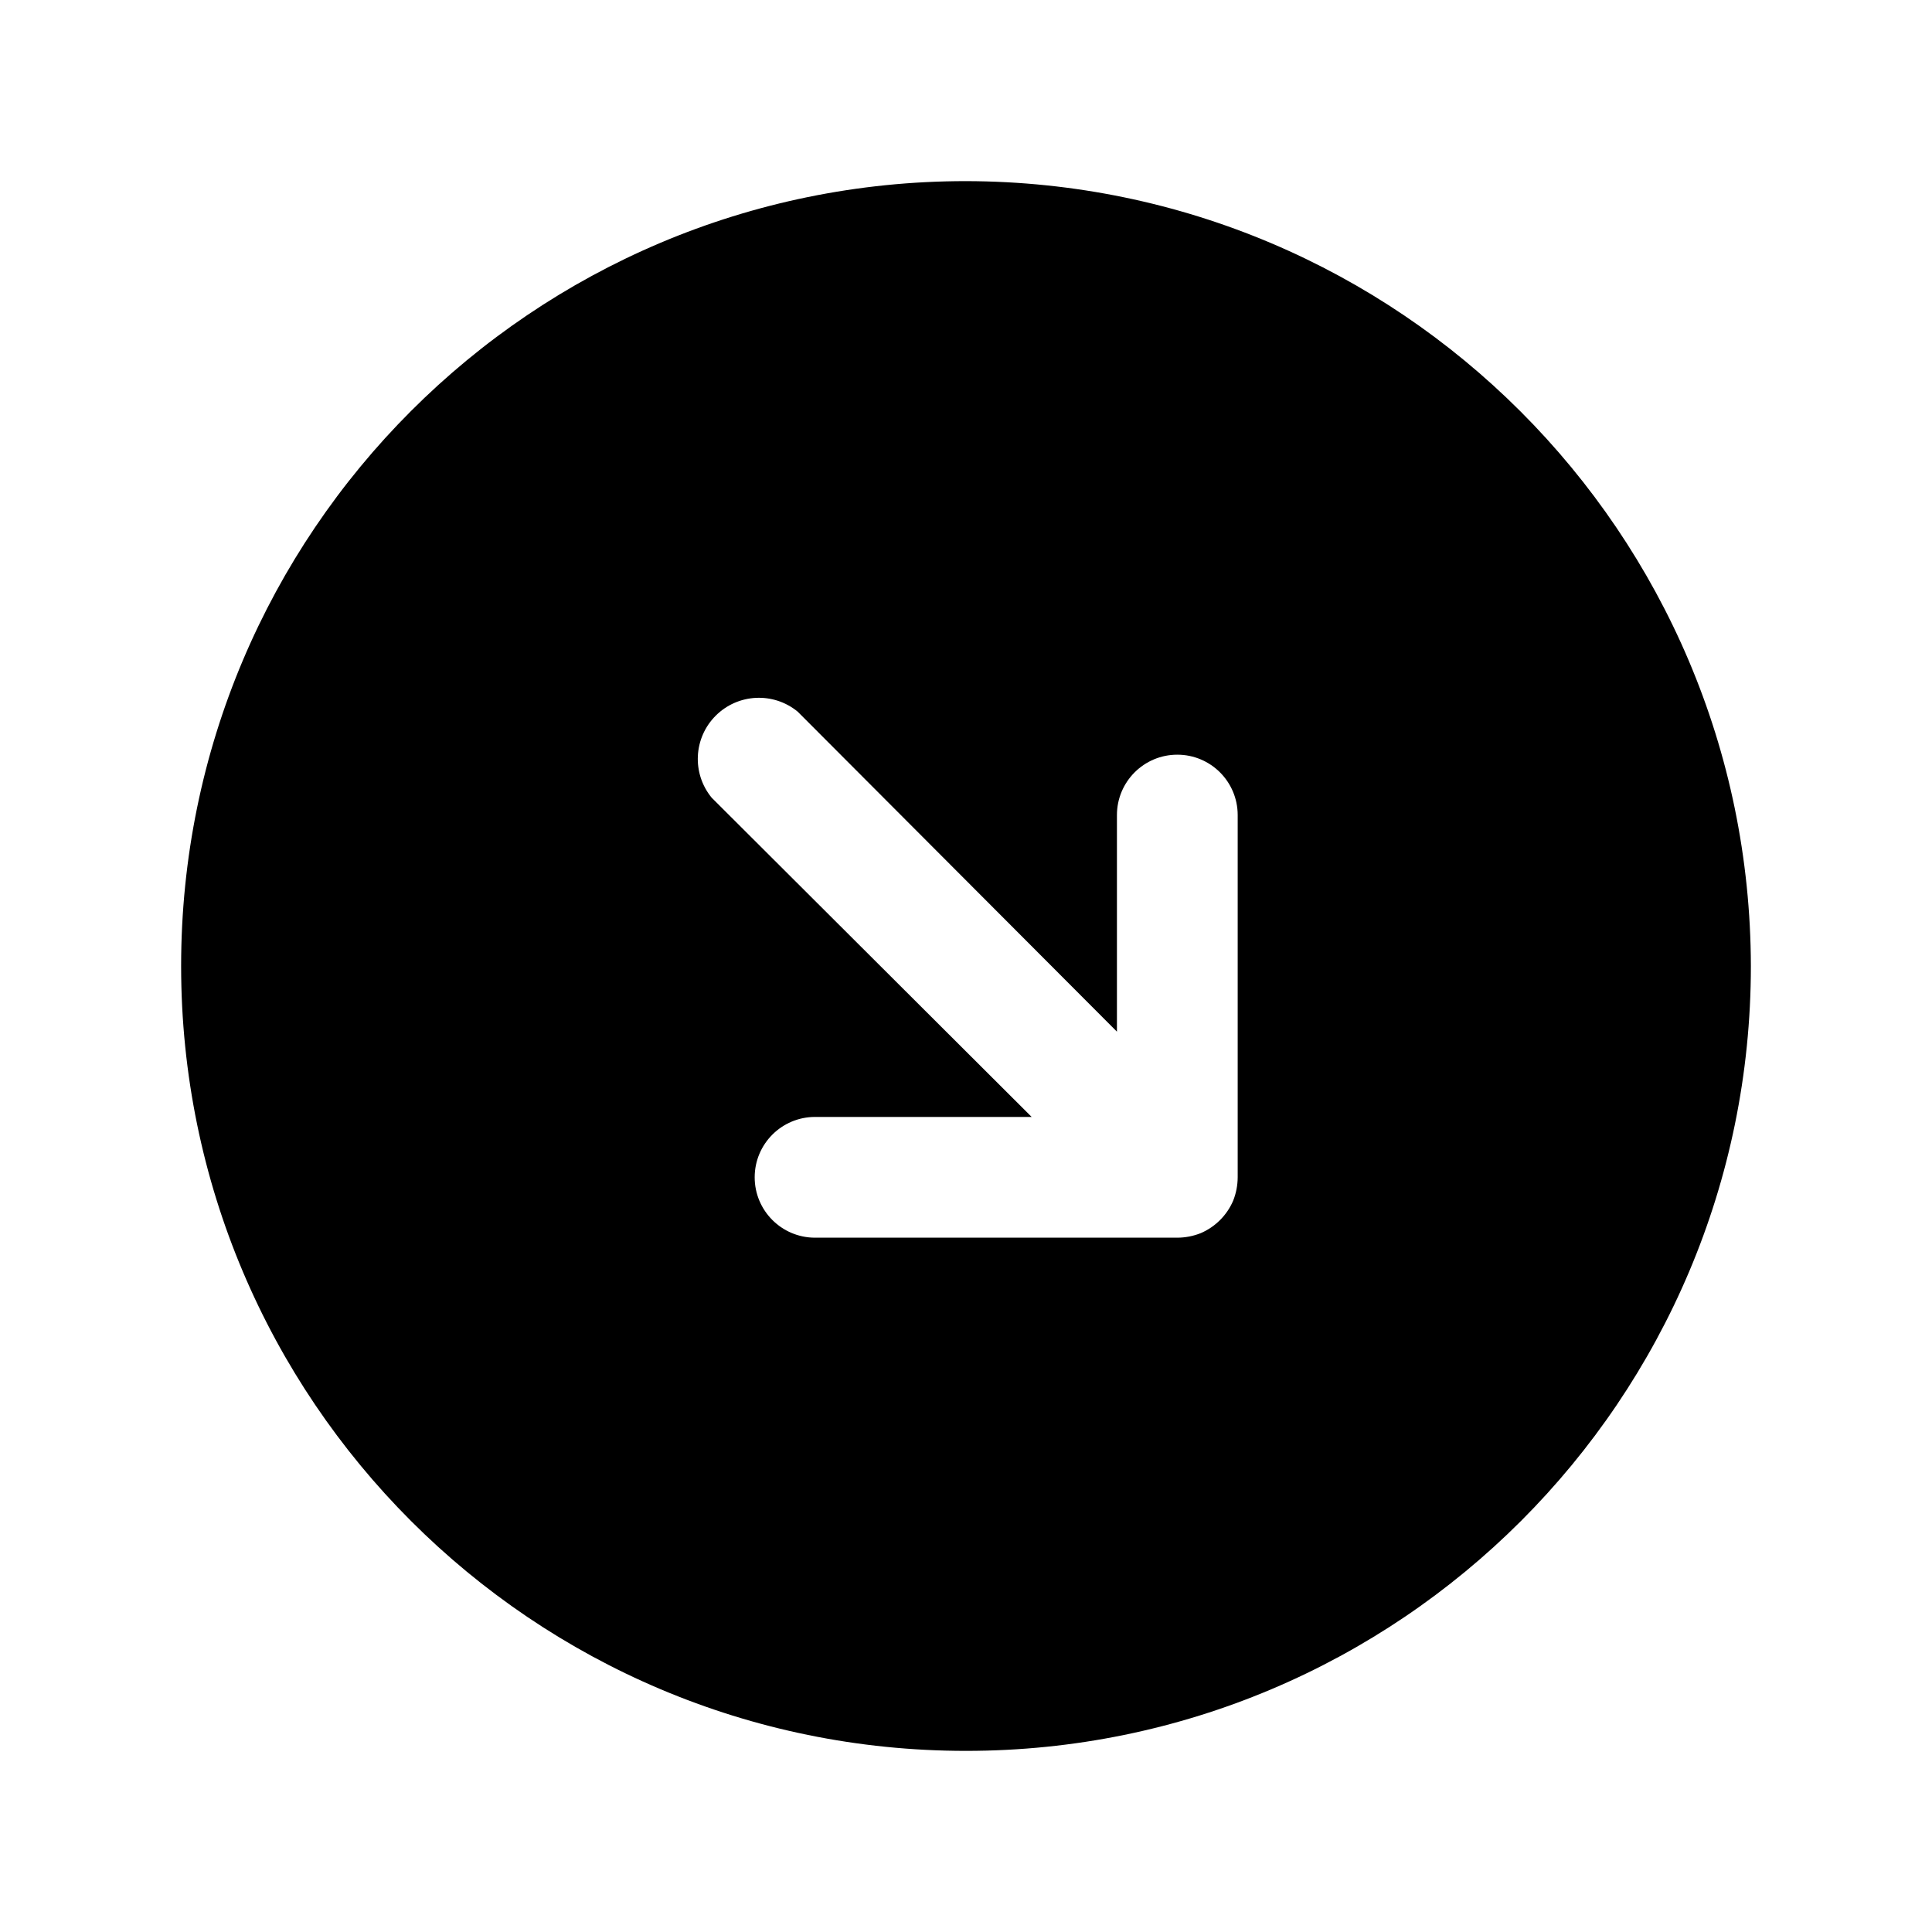
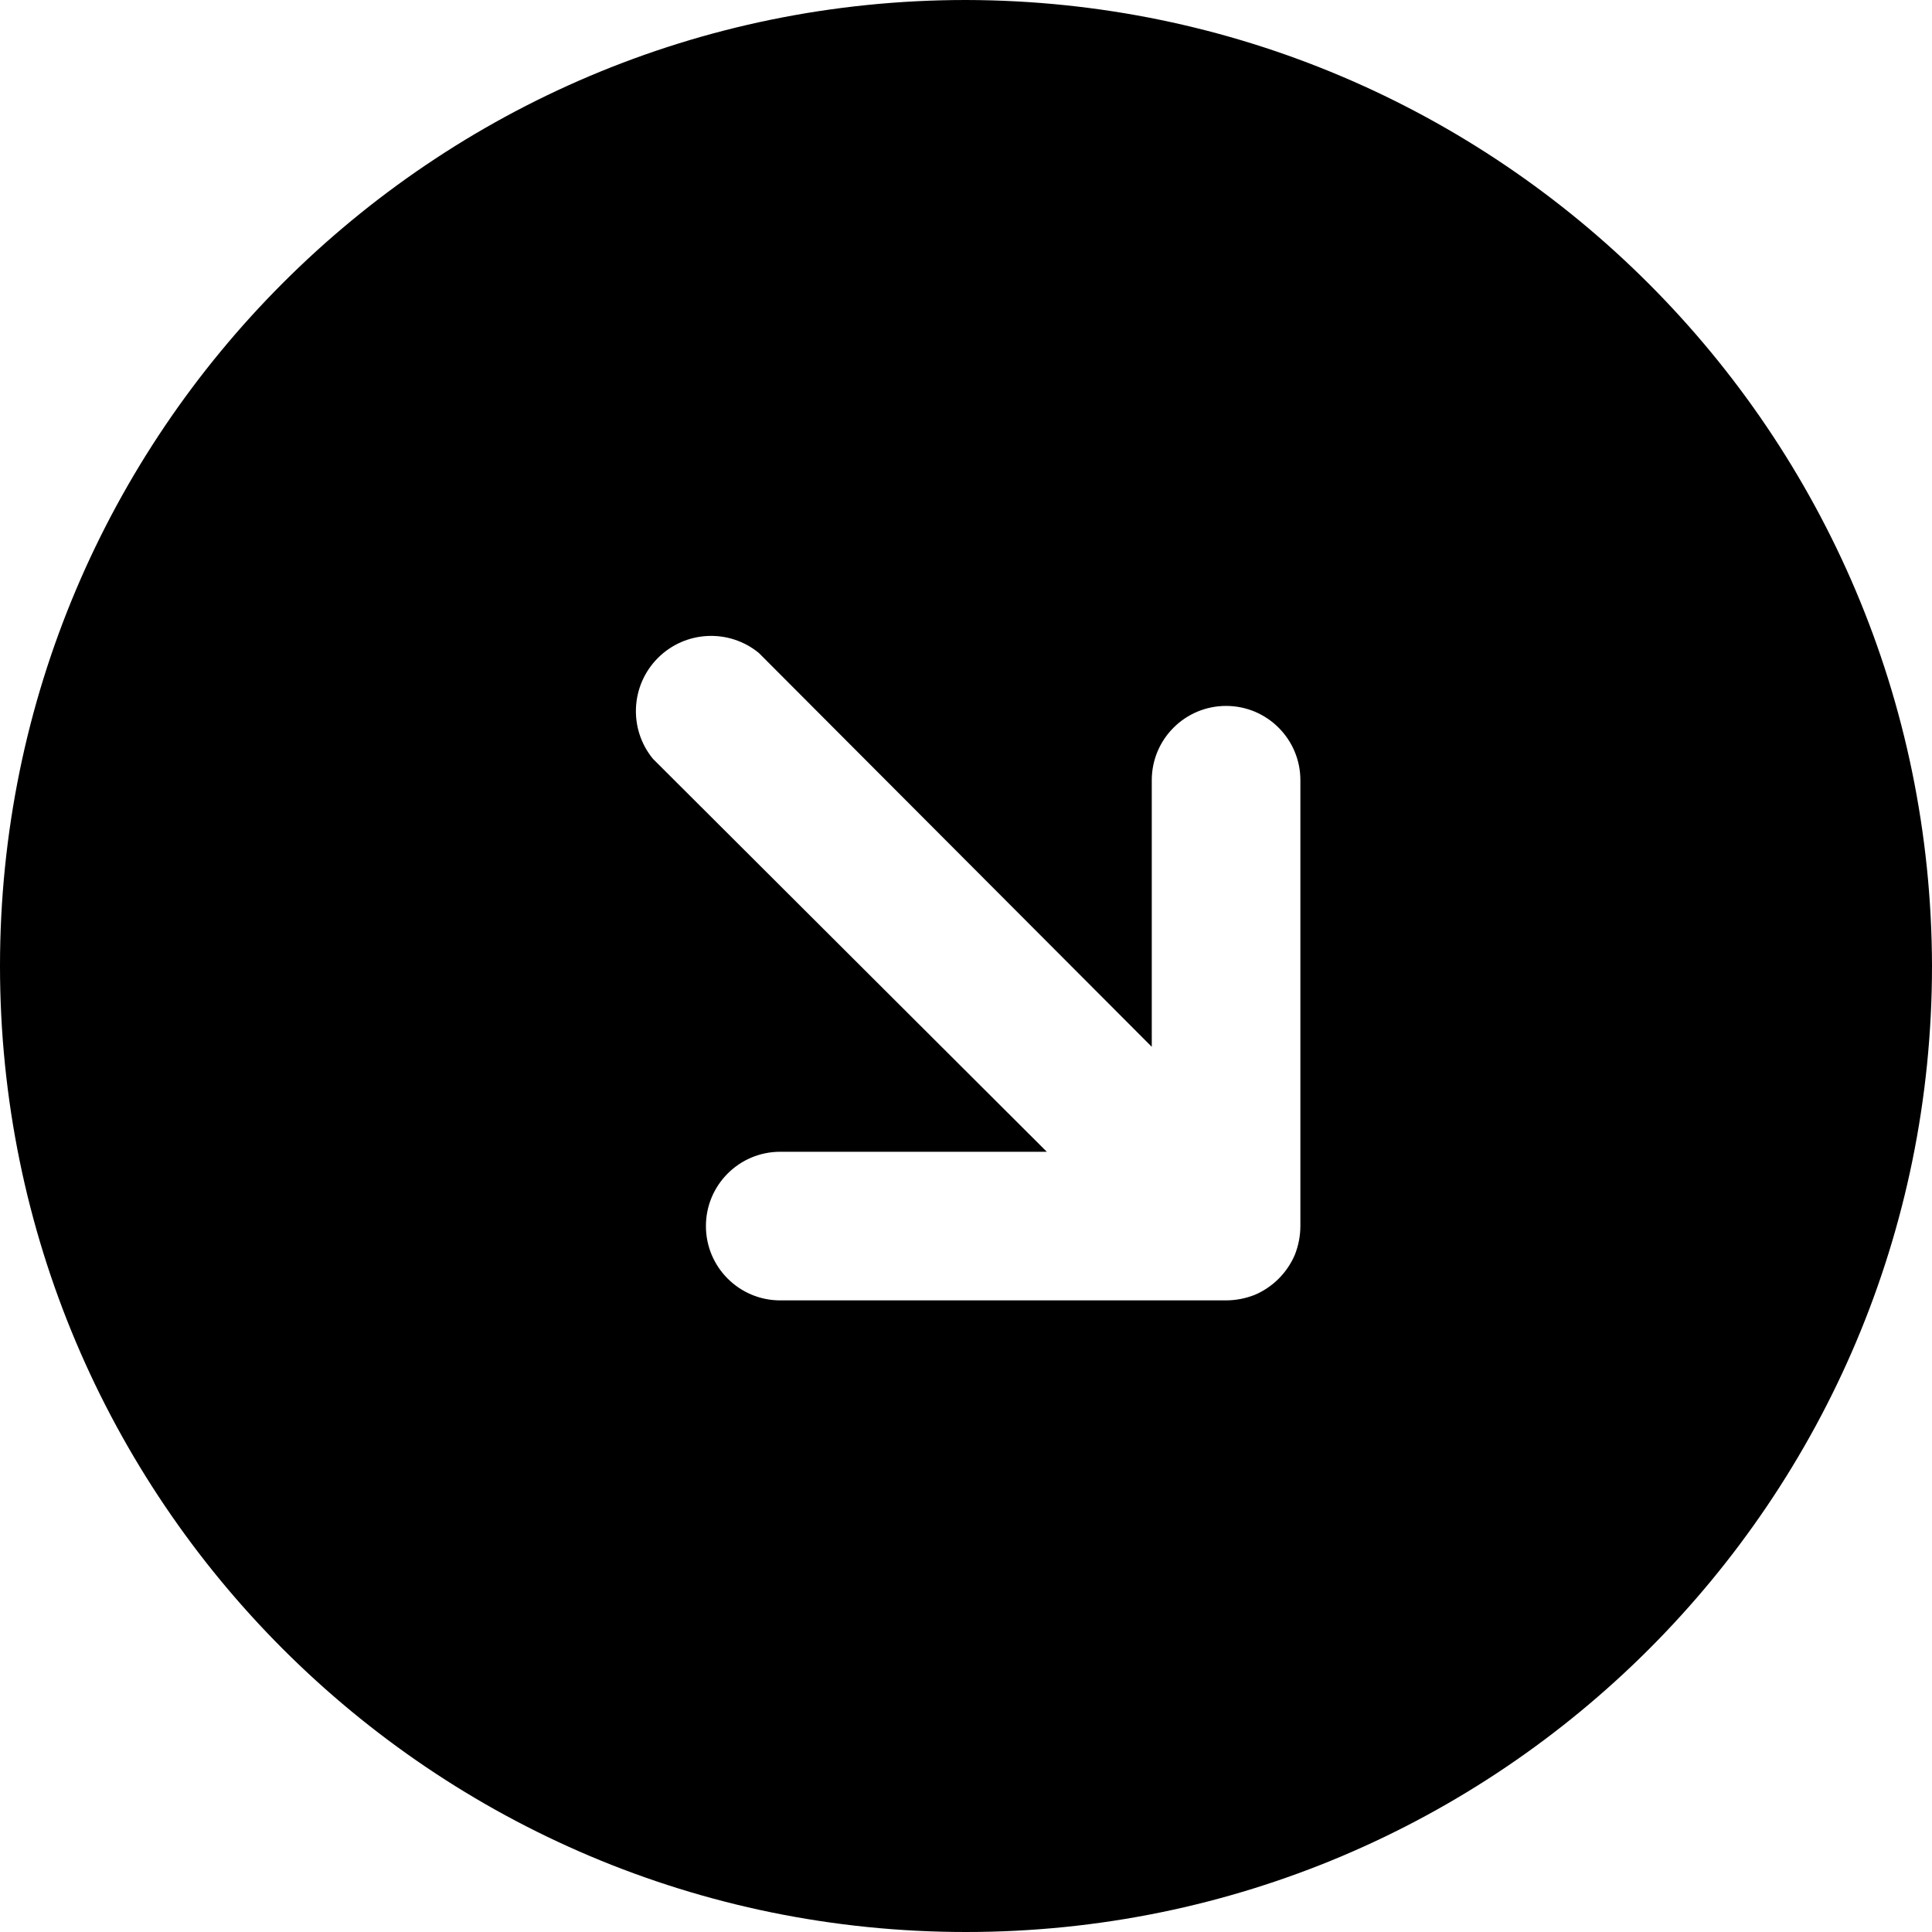
- <svg xmlns="http://www.w3.org/2000/svg" viewBox="0 0 256 256">
+ <svg xmlns="http://www.w3.org/2000/svg" viewBox="24 24 208 208">
  <rect width="256" height="256" fill="none" />
  <path d="M128,24A104,104,0,1,0,232,128,104.2,104.2,0,0,0,128,24Zm36,132a8.5,8.5,0,0,1-.6,3.1,8.2,8.2,0,0,1-4.3,4.3,8.5,8.5,0,0,1-3.1.6H108a8,8,0,0,1,0-16h28.7L94.3,105.7a8.1,8.1,0,0,1,11.4-11.4L148,136.7V108a8,8,0,0,1,16,0Z" />
</svg>
